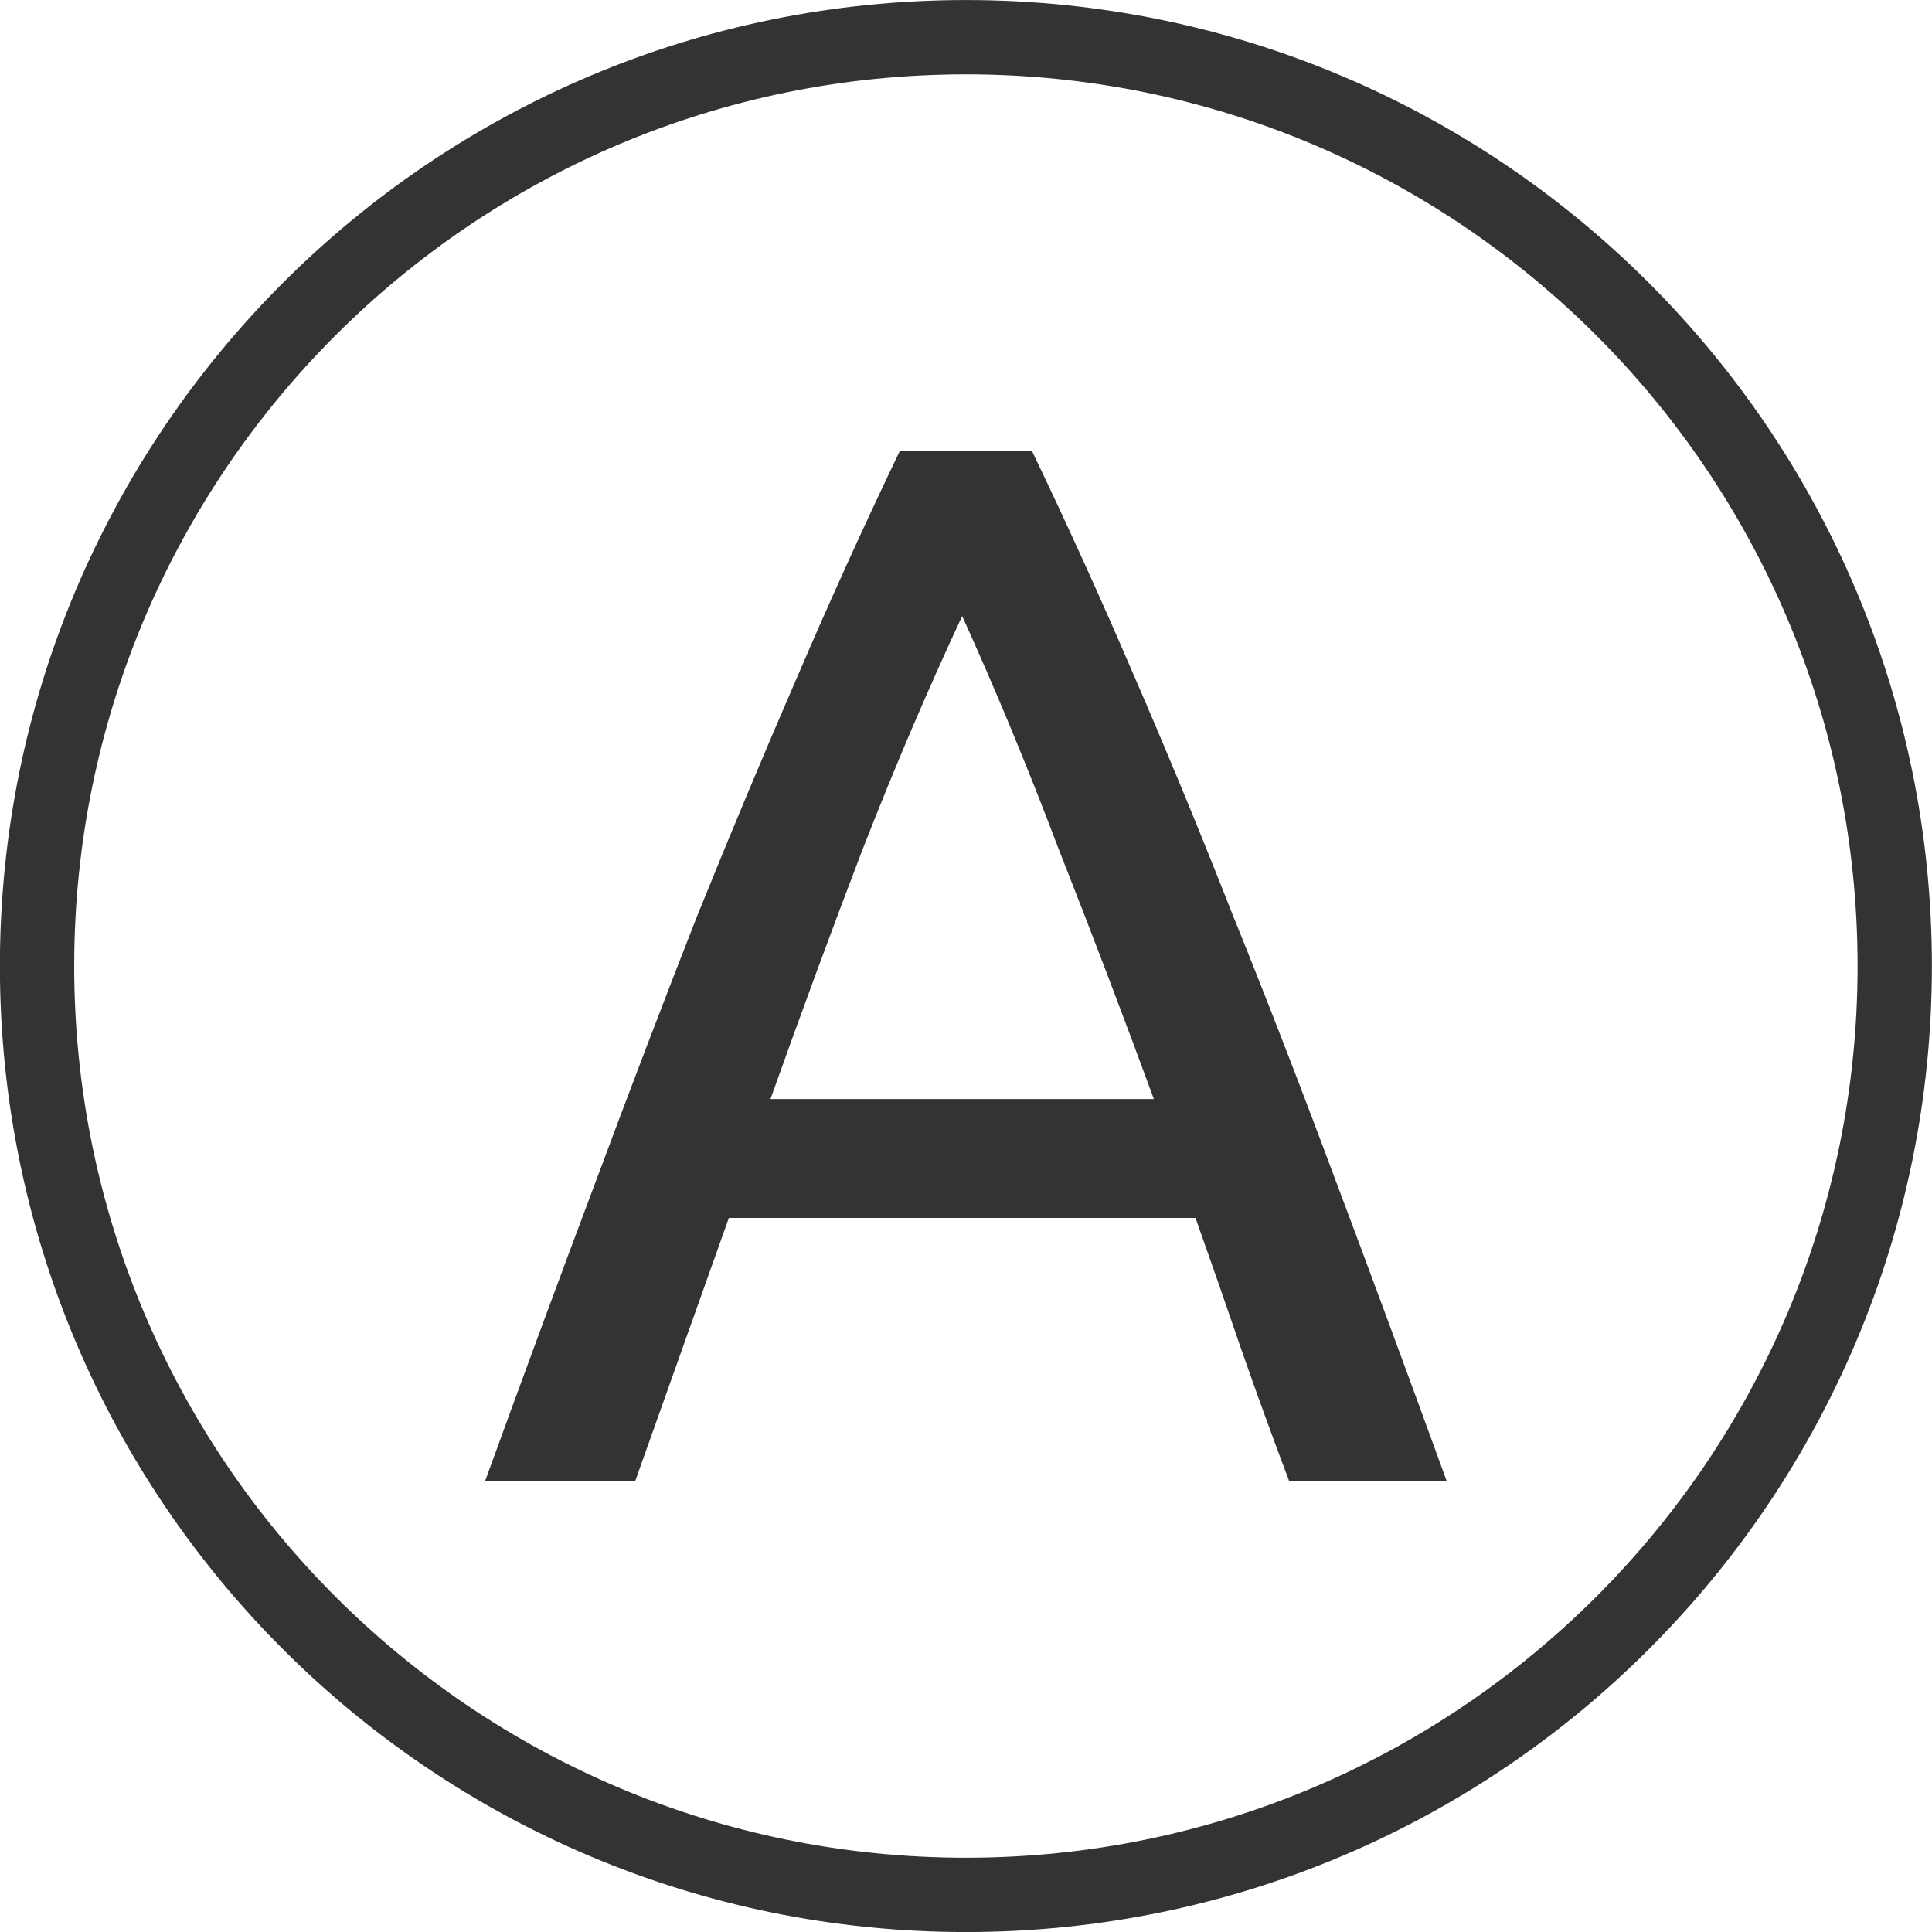
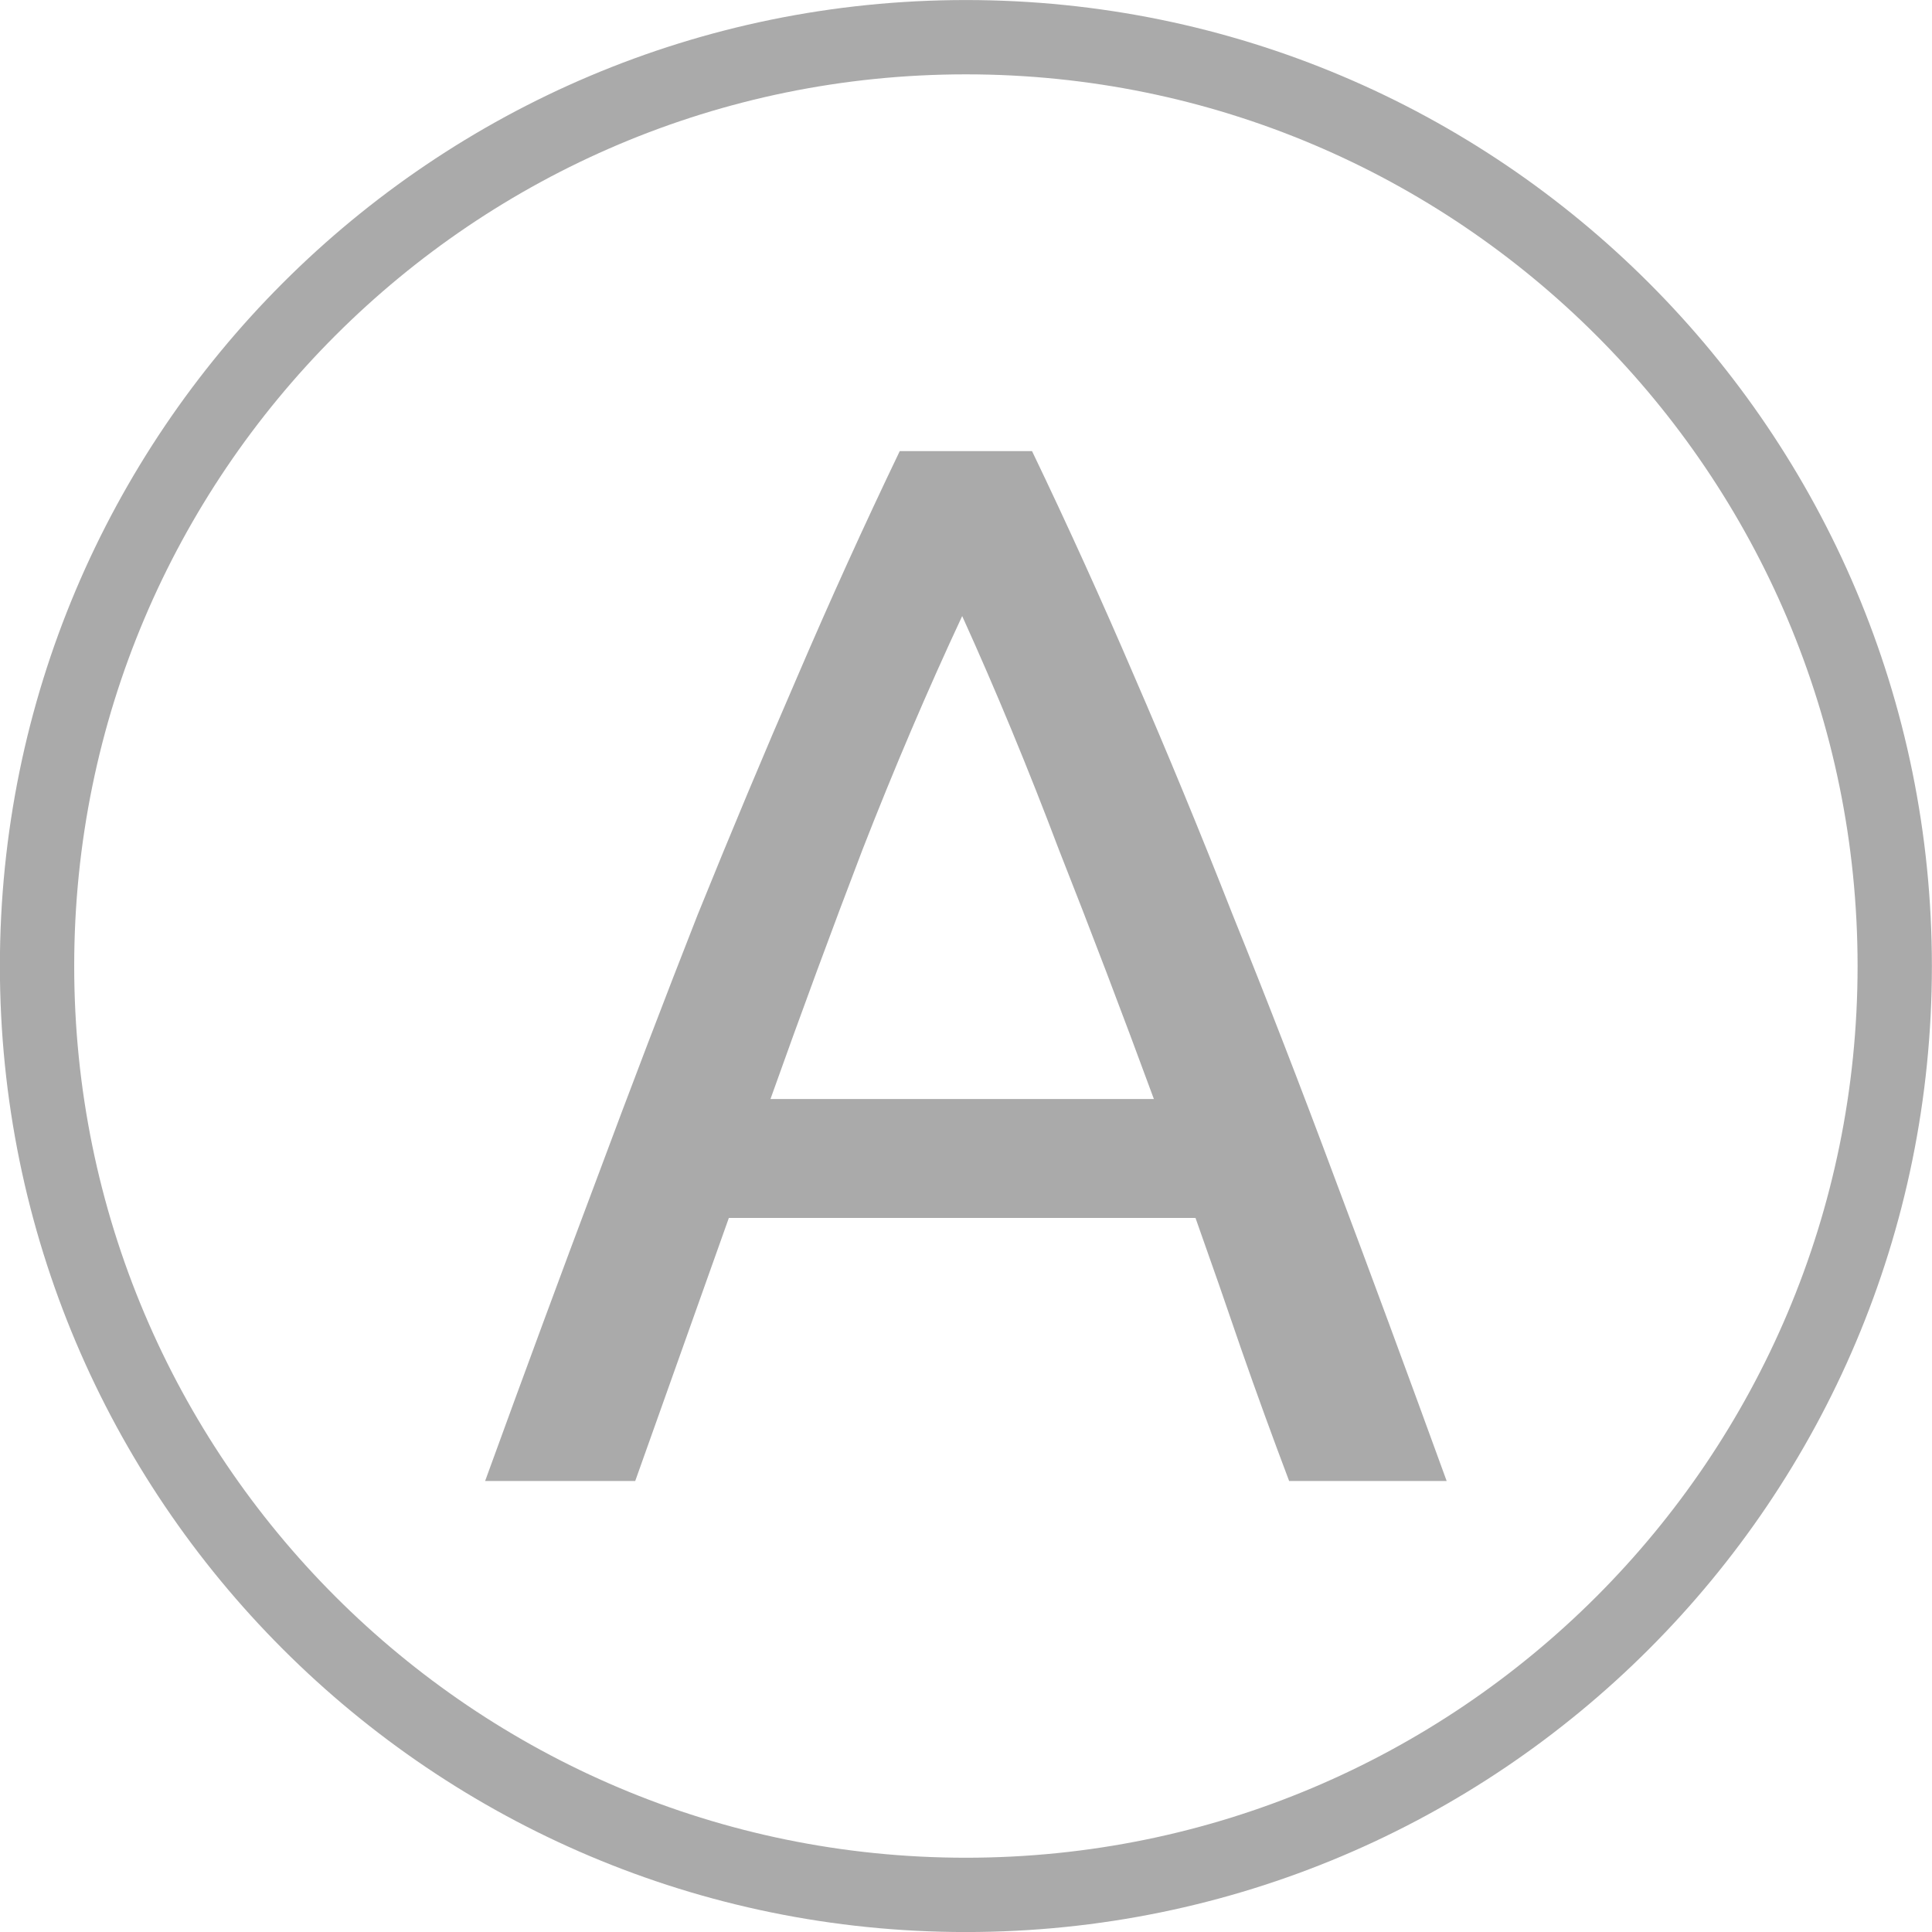
<svg xmlns="http://www.w3.org/2000/svg" height="14.676mm" width="14.676mm" version="1.1" viewBox="0 0 52 52">
  <g transform="translate(8.8571 -214.93)">
    <g transform="translate(-281.08 68.711)">
-       <path fill="#333" d="m306.92 186.08q-.68-1.8-1.28-3.52-.6-1.76-1.24-3.56h-12.56l-2.52 7.08h-4.04q1.6-4.4 3-8.12 1.4-3.76 2.72-7.12 1.36-3.36 2.68-6.4 1.32-3.08 2.76-6.08h3.56q1.44 3 2.76 6.08 1.32 3.04 2.64 6.4 1.36 3.36 2.76 7.12 1.4 3.72 3 8.12h-4.24zm-3.64-10.28q-1.28-3.48-2.56-6.72-1.24-3.28-2.6-6.28-1.4 3-2.68 6.28-1.24 3.24-2.48 6.72h10.32z" />
-       <circle stroke-linejoin="round" stroke-width="2" stroke-linecap="round" stroke="#333" cy="172.22" cx="298.22" r="25" fill="none" />
+       <path fill="#aaa" d="m306.92 186.08q-.68-1.8-1.28-3.52-.6-1.76-1.24-3.56h-12.56l-2.52 7.08h-4.04q1.6-4.4 3-8.12 1.4-3.76 2.72-7.12 1.36-3.36 2.68-6.4 1.32-3.08 2.76-6.08h3.56q1.44 3 2.76 6.08 1.32 3.04 2.64 6.4 1.36 3.36 2.76 7.12 1.4 3.72 3 8.12h-4.24zm-3.64-10.28q-1.28-3.48-2.56-6.72-1.24-3.28-2.6-6.28-1.4 3-2.68 6.28-1.24 3.24-2.48 6.72h10.32z" />
+       <circle stroke-linejoin="round" stroke-width="2" stroke-linecap="round" stroke="#aaa" cy="172.22" cx="298.22" r="25" fill="none" />
    </g>
  </g>
</svg>
